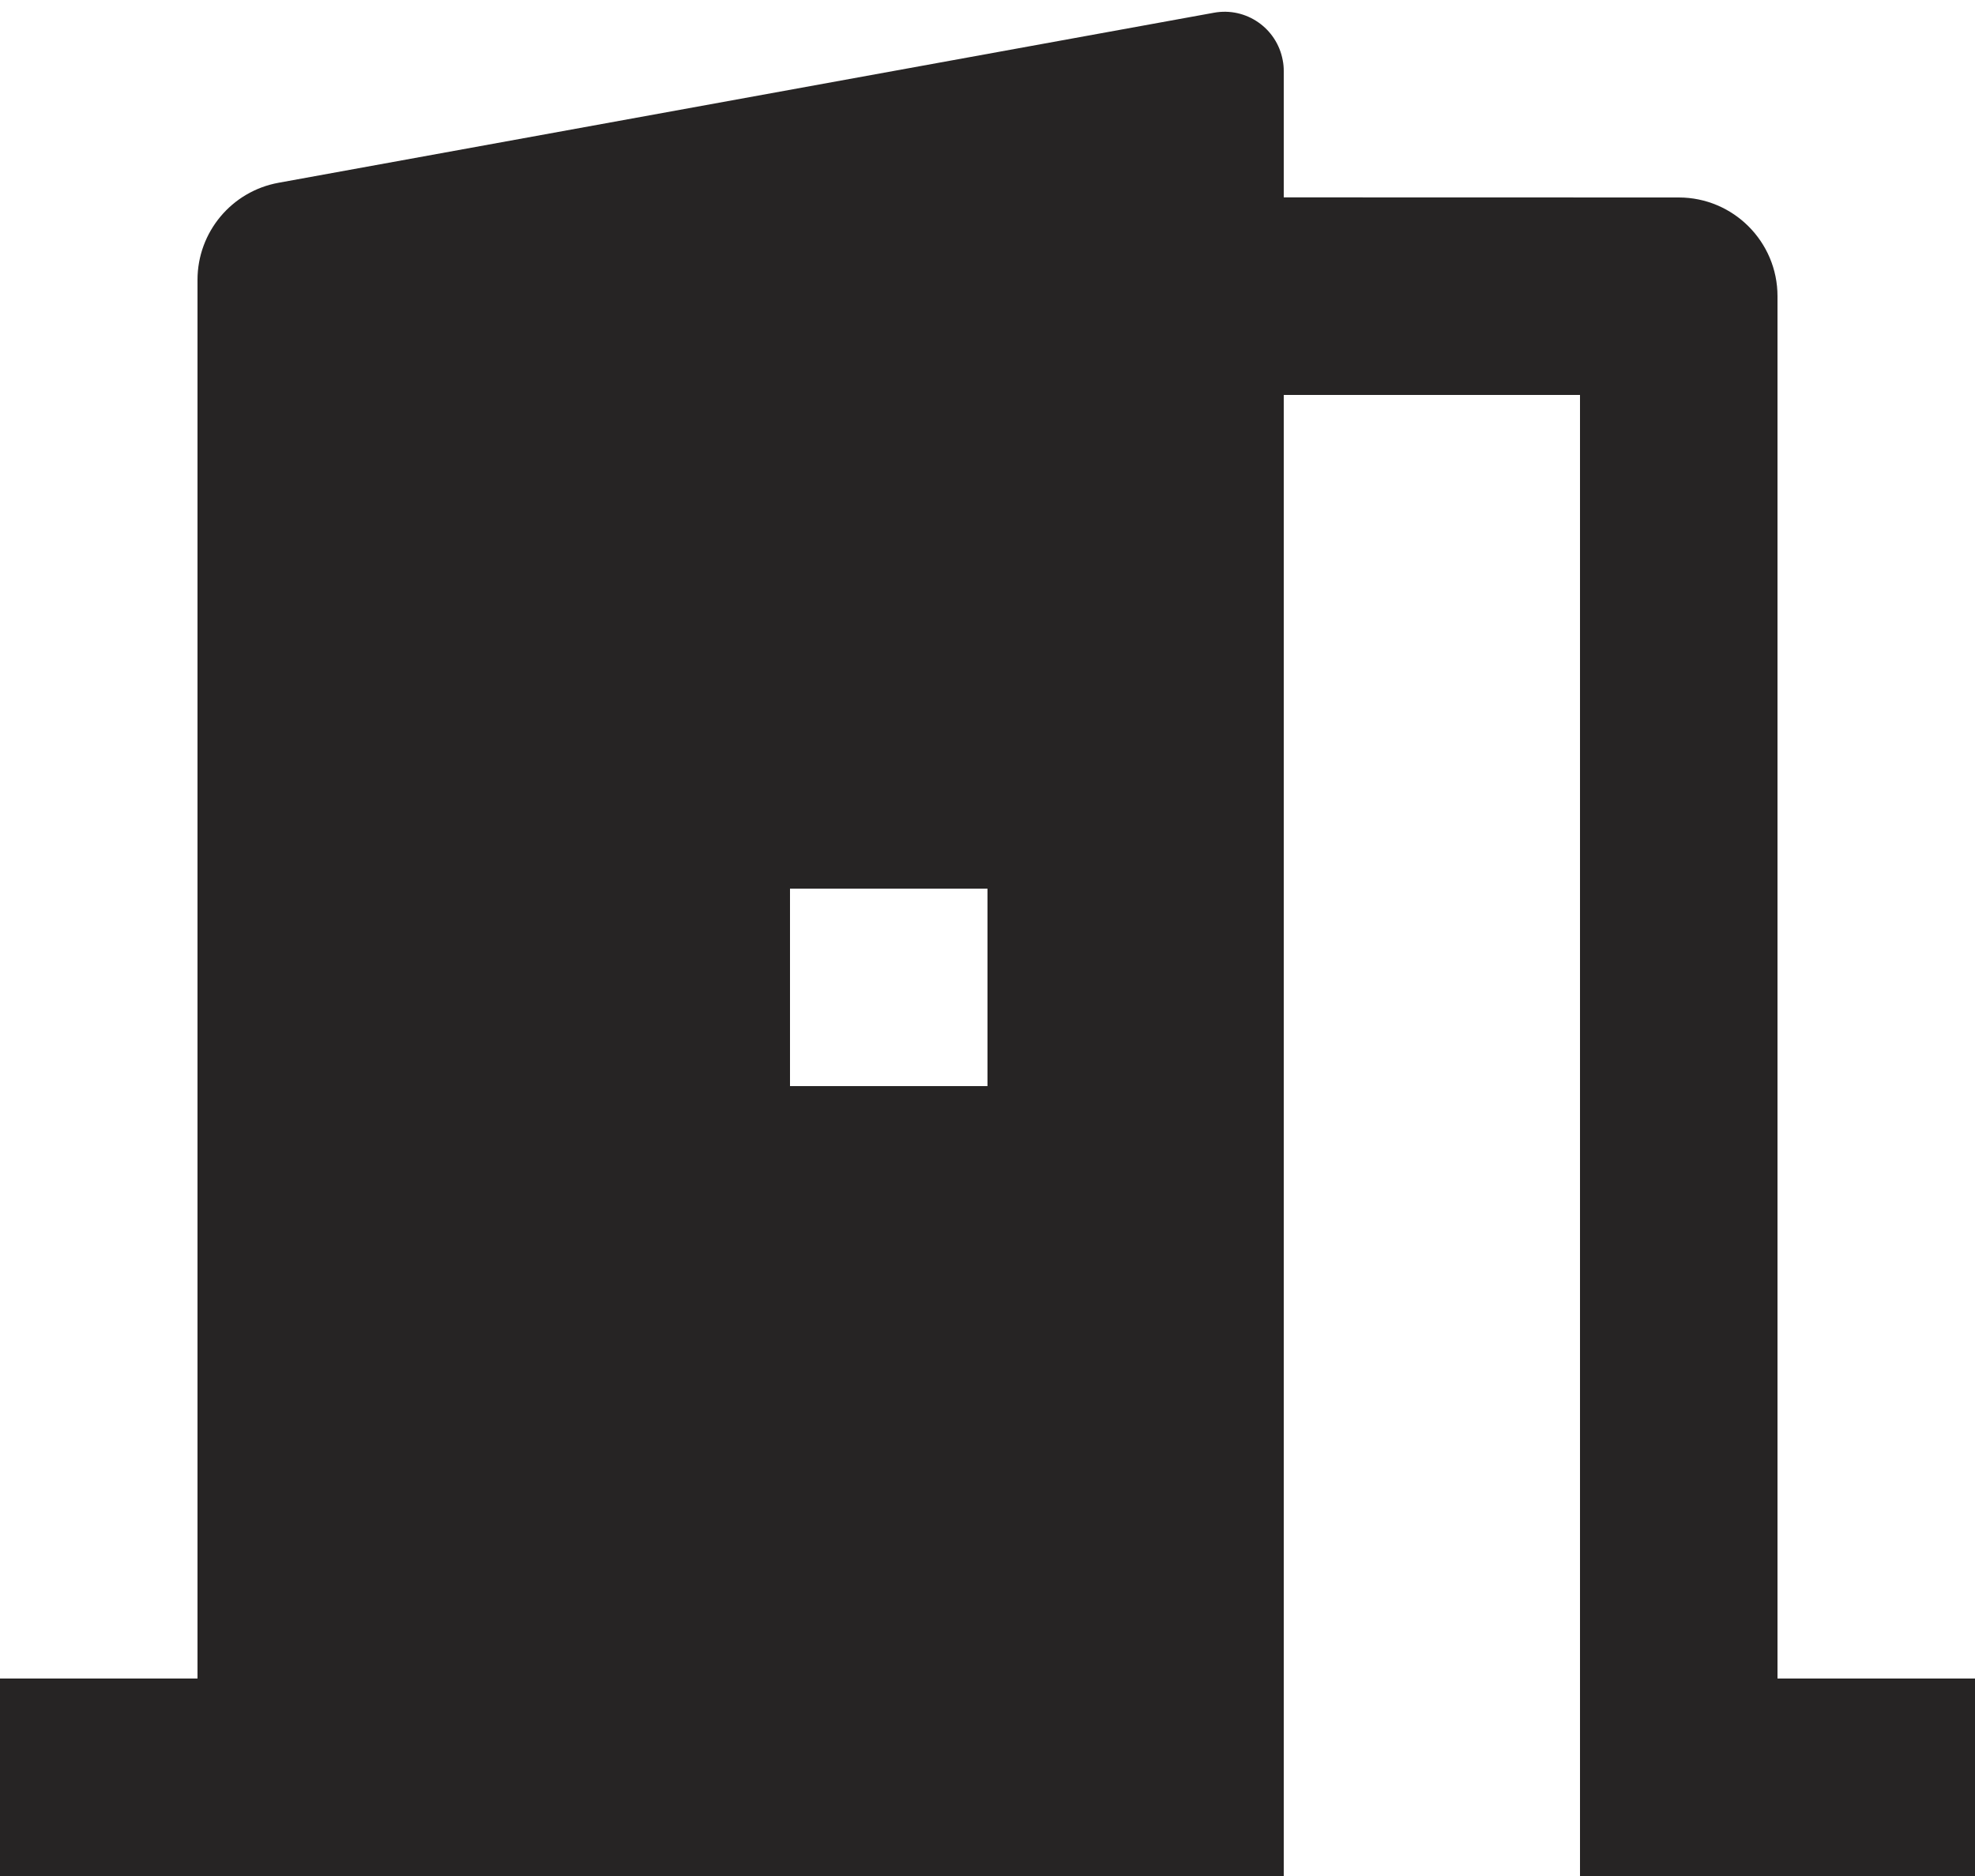
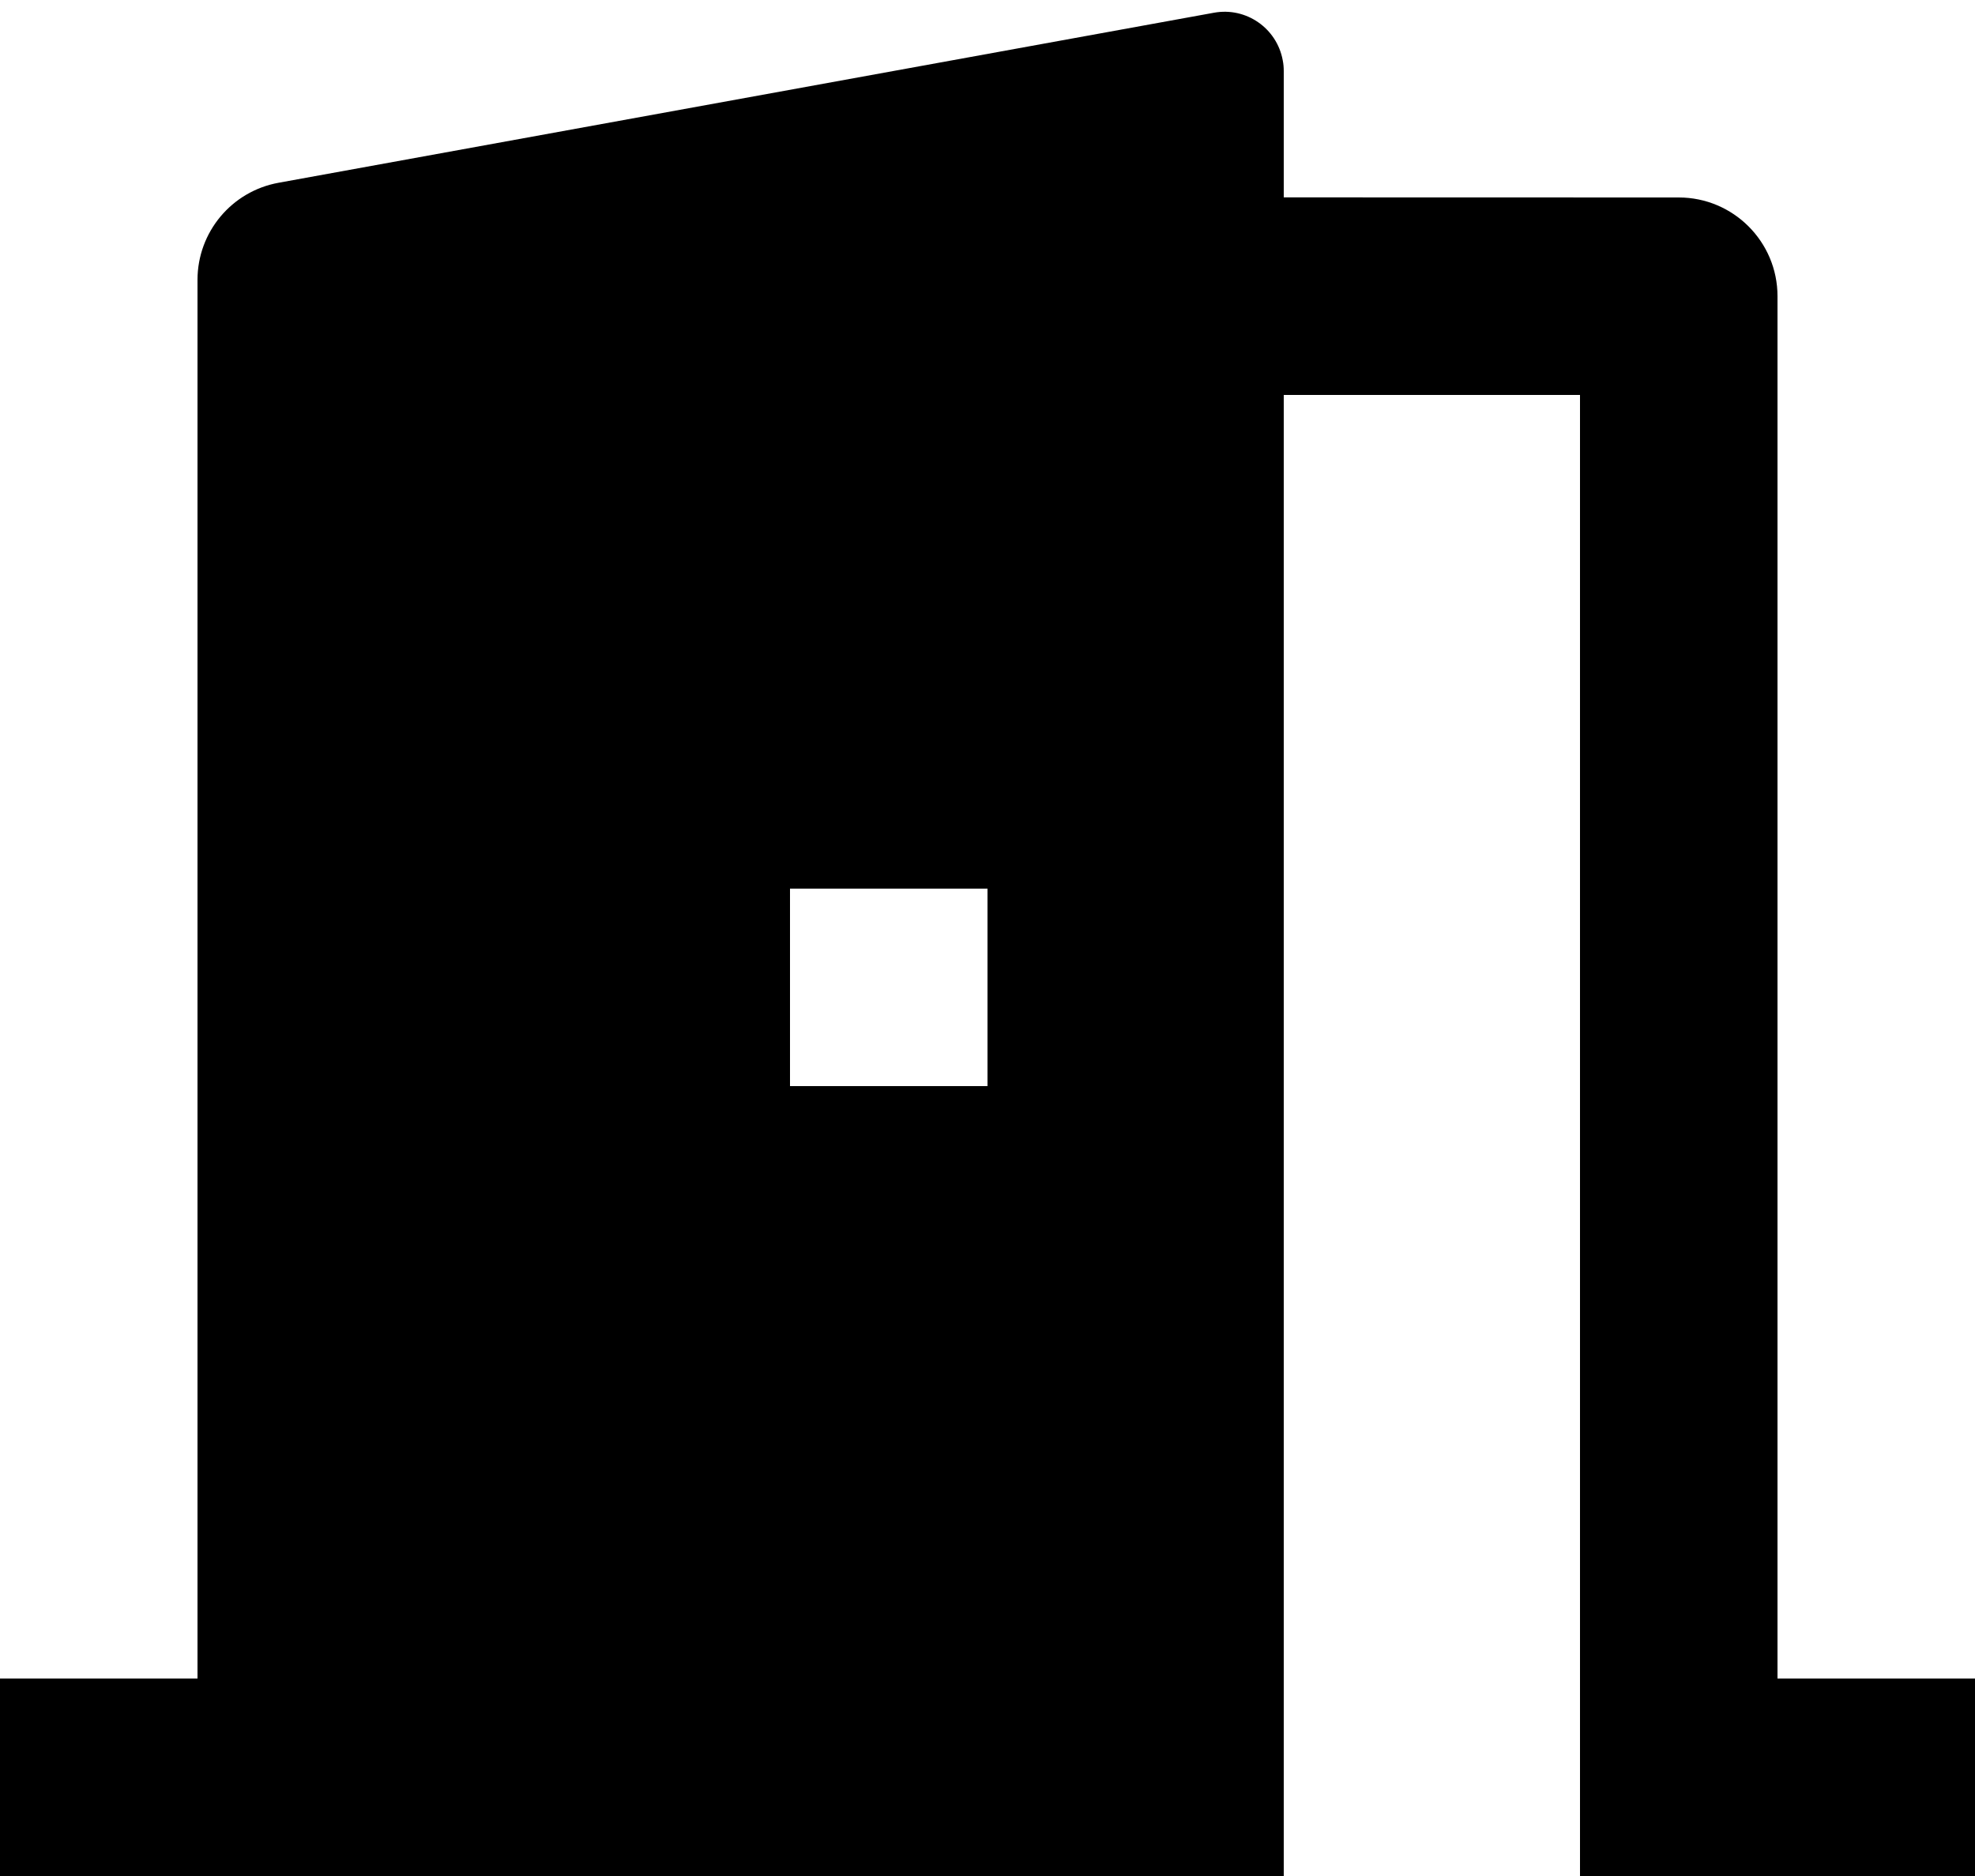
<svg xmlns="http://www.w3.org/2000/svg" width="20" height="19" viewBox="0 0 20 19" fill="none">
-   <path d="M0 19V17H2V2.835C2 2.351 2.346 1.937 2.821 1.851L12.293 0.129C12.619 0.069 12.931 0.286 12.99 0.612C12.997 0.647 13 0.682 13 0.719V1.999L17 2C17.552 2 18 2.448 18 3V17H20V19H16V4H13V19H0ZM10 9H8V11H10V9Z" fill="#262424" />
+   <path d="M0 19V17H2V2.835C2 2.351 2.346 1.937 2.821 1.851L12.293 0.129C12.619 0.069 12.931 0.286 12.99 0.612C12.997 0.647 13 0.682 13 0.719V1.999L17 2C17.552 2 18 2.448 18 3V17H20V19H16V4H13V19H0ZM10 9H8V11H10V9Z" fill="currentColor" />
</svg>
